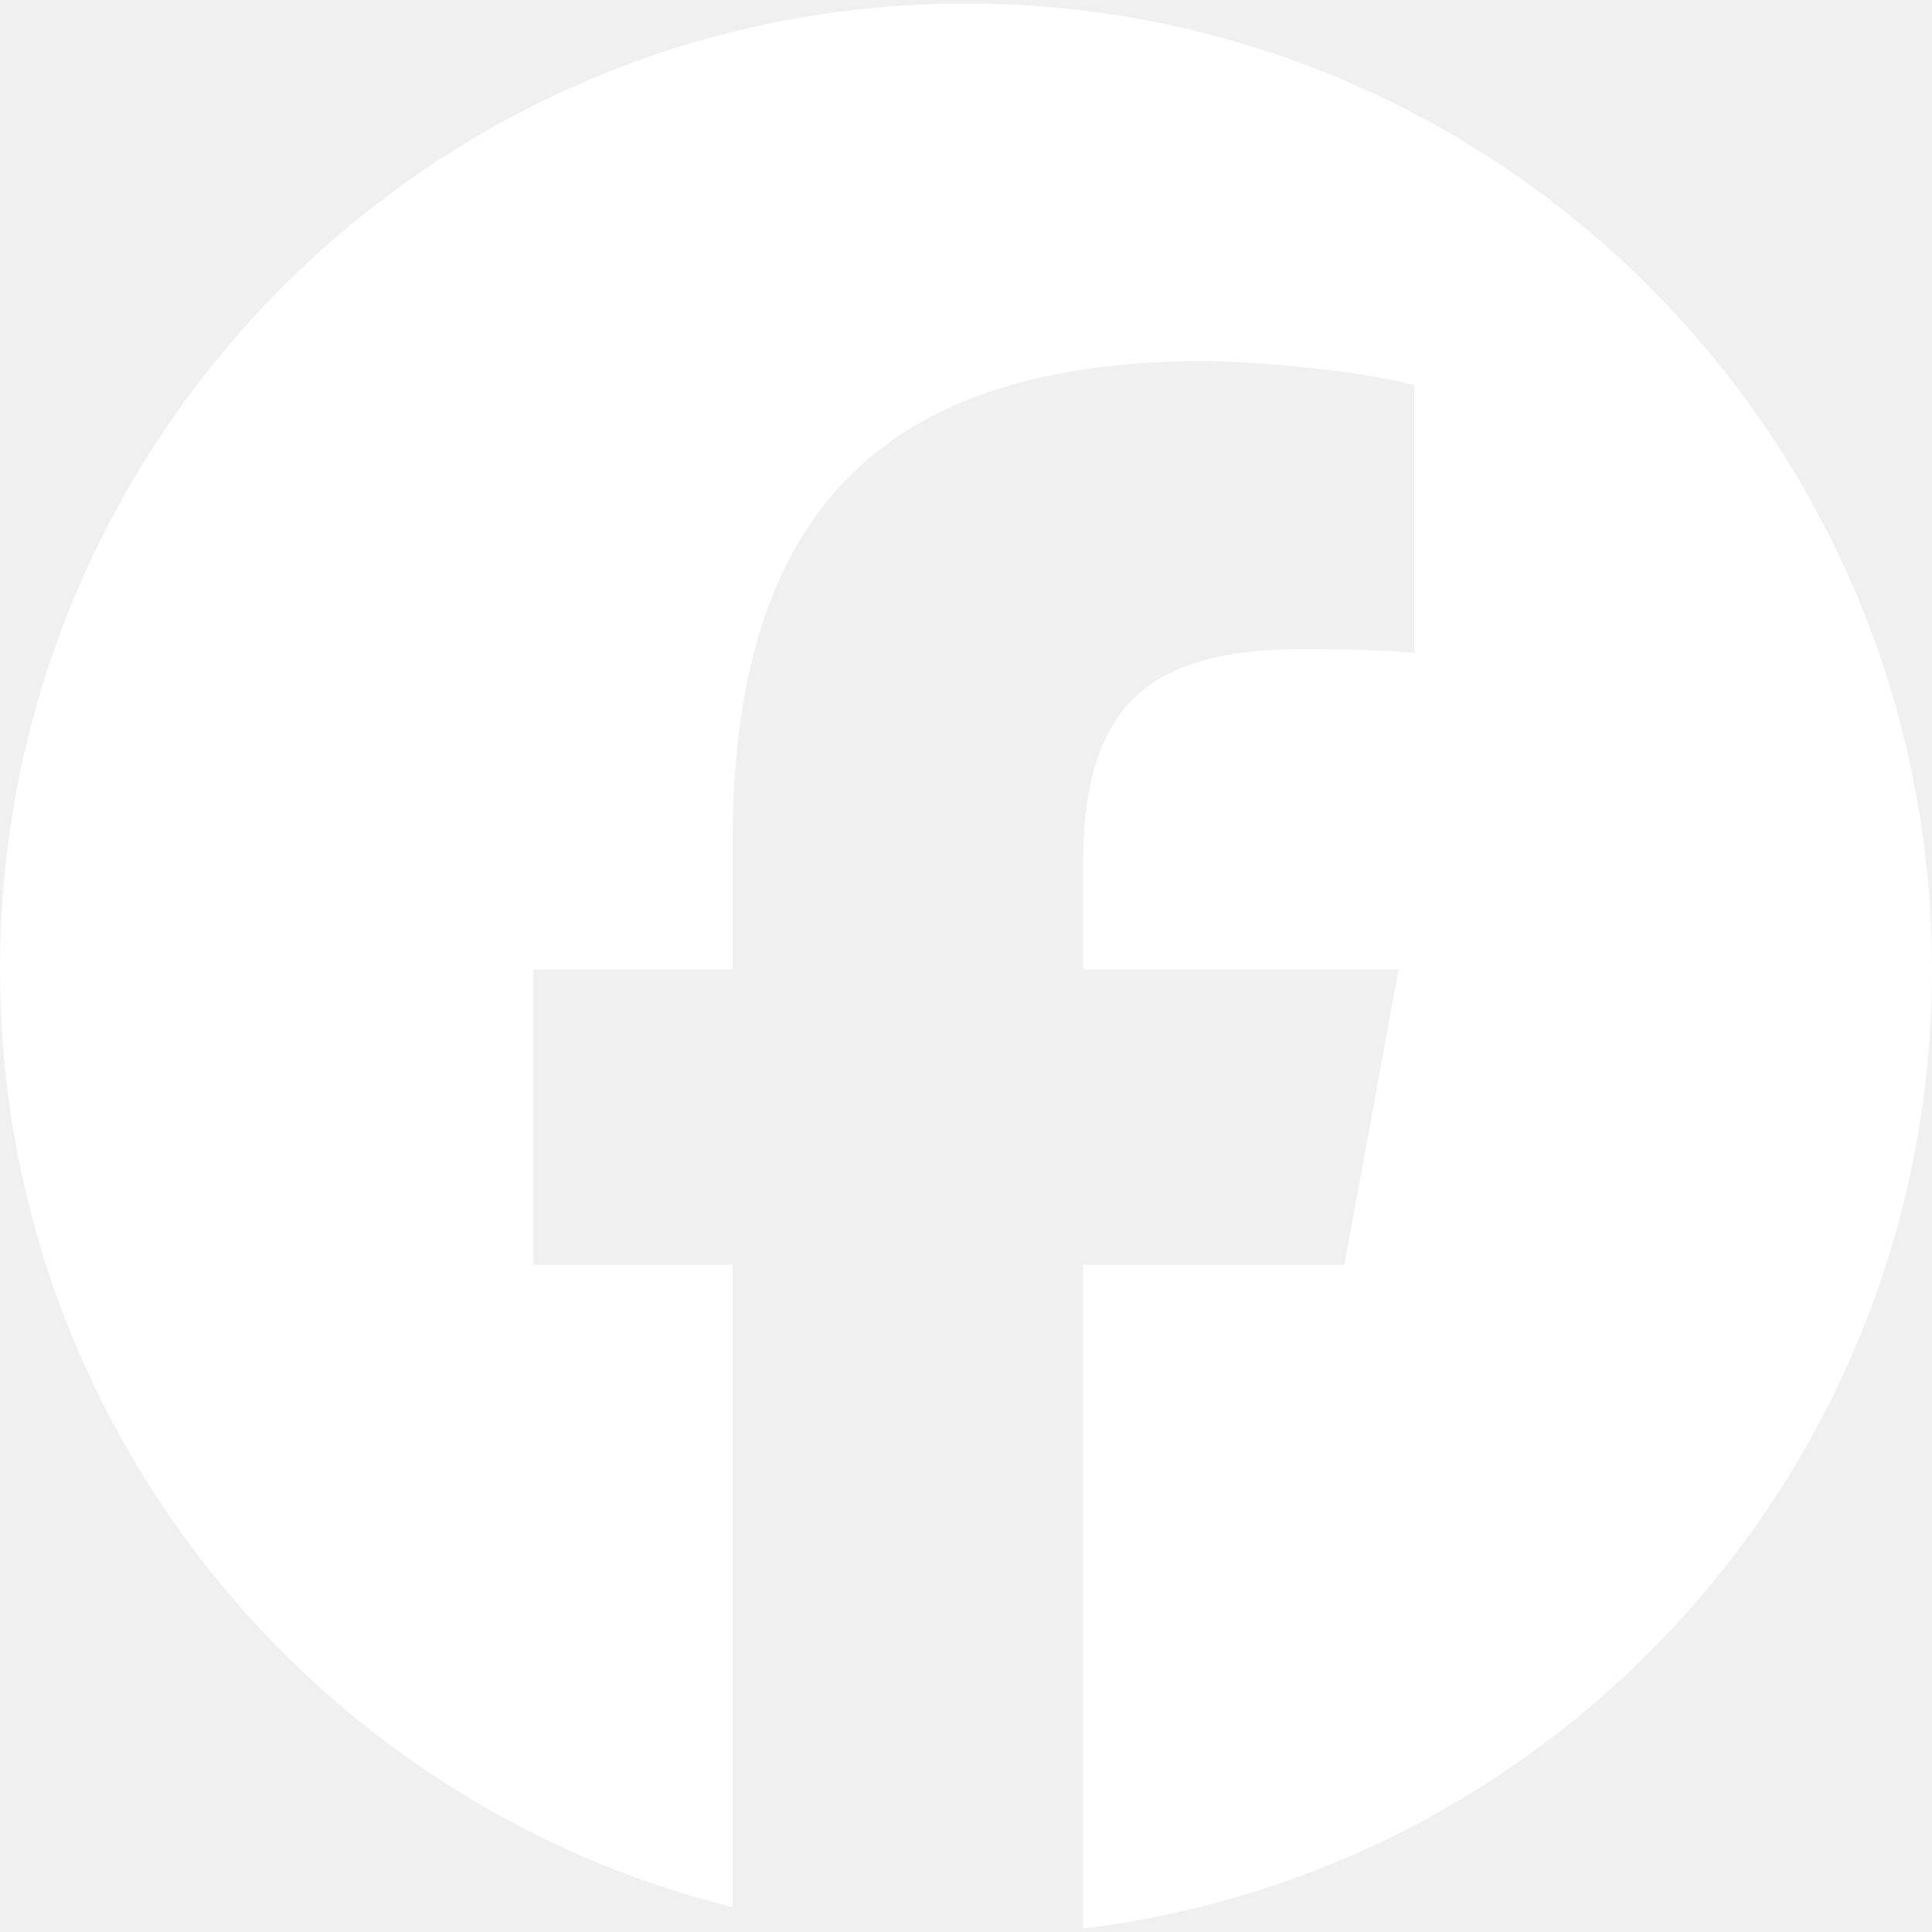
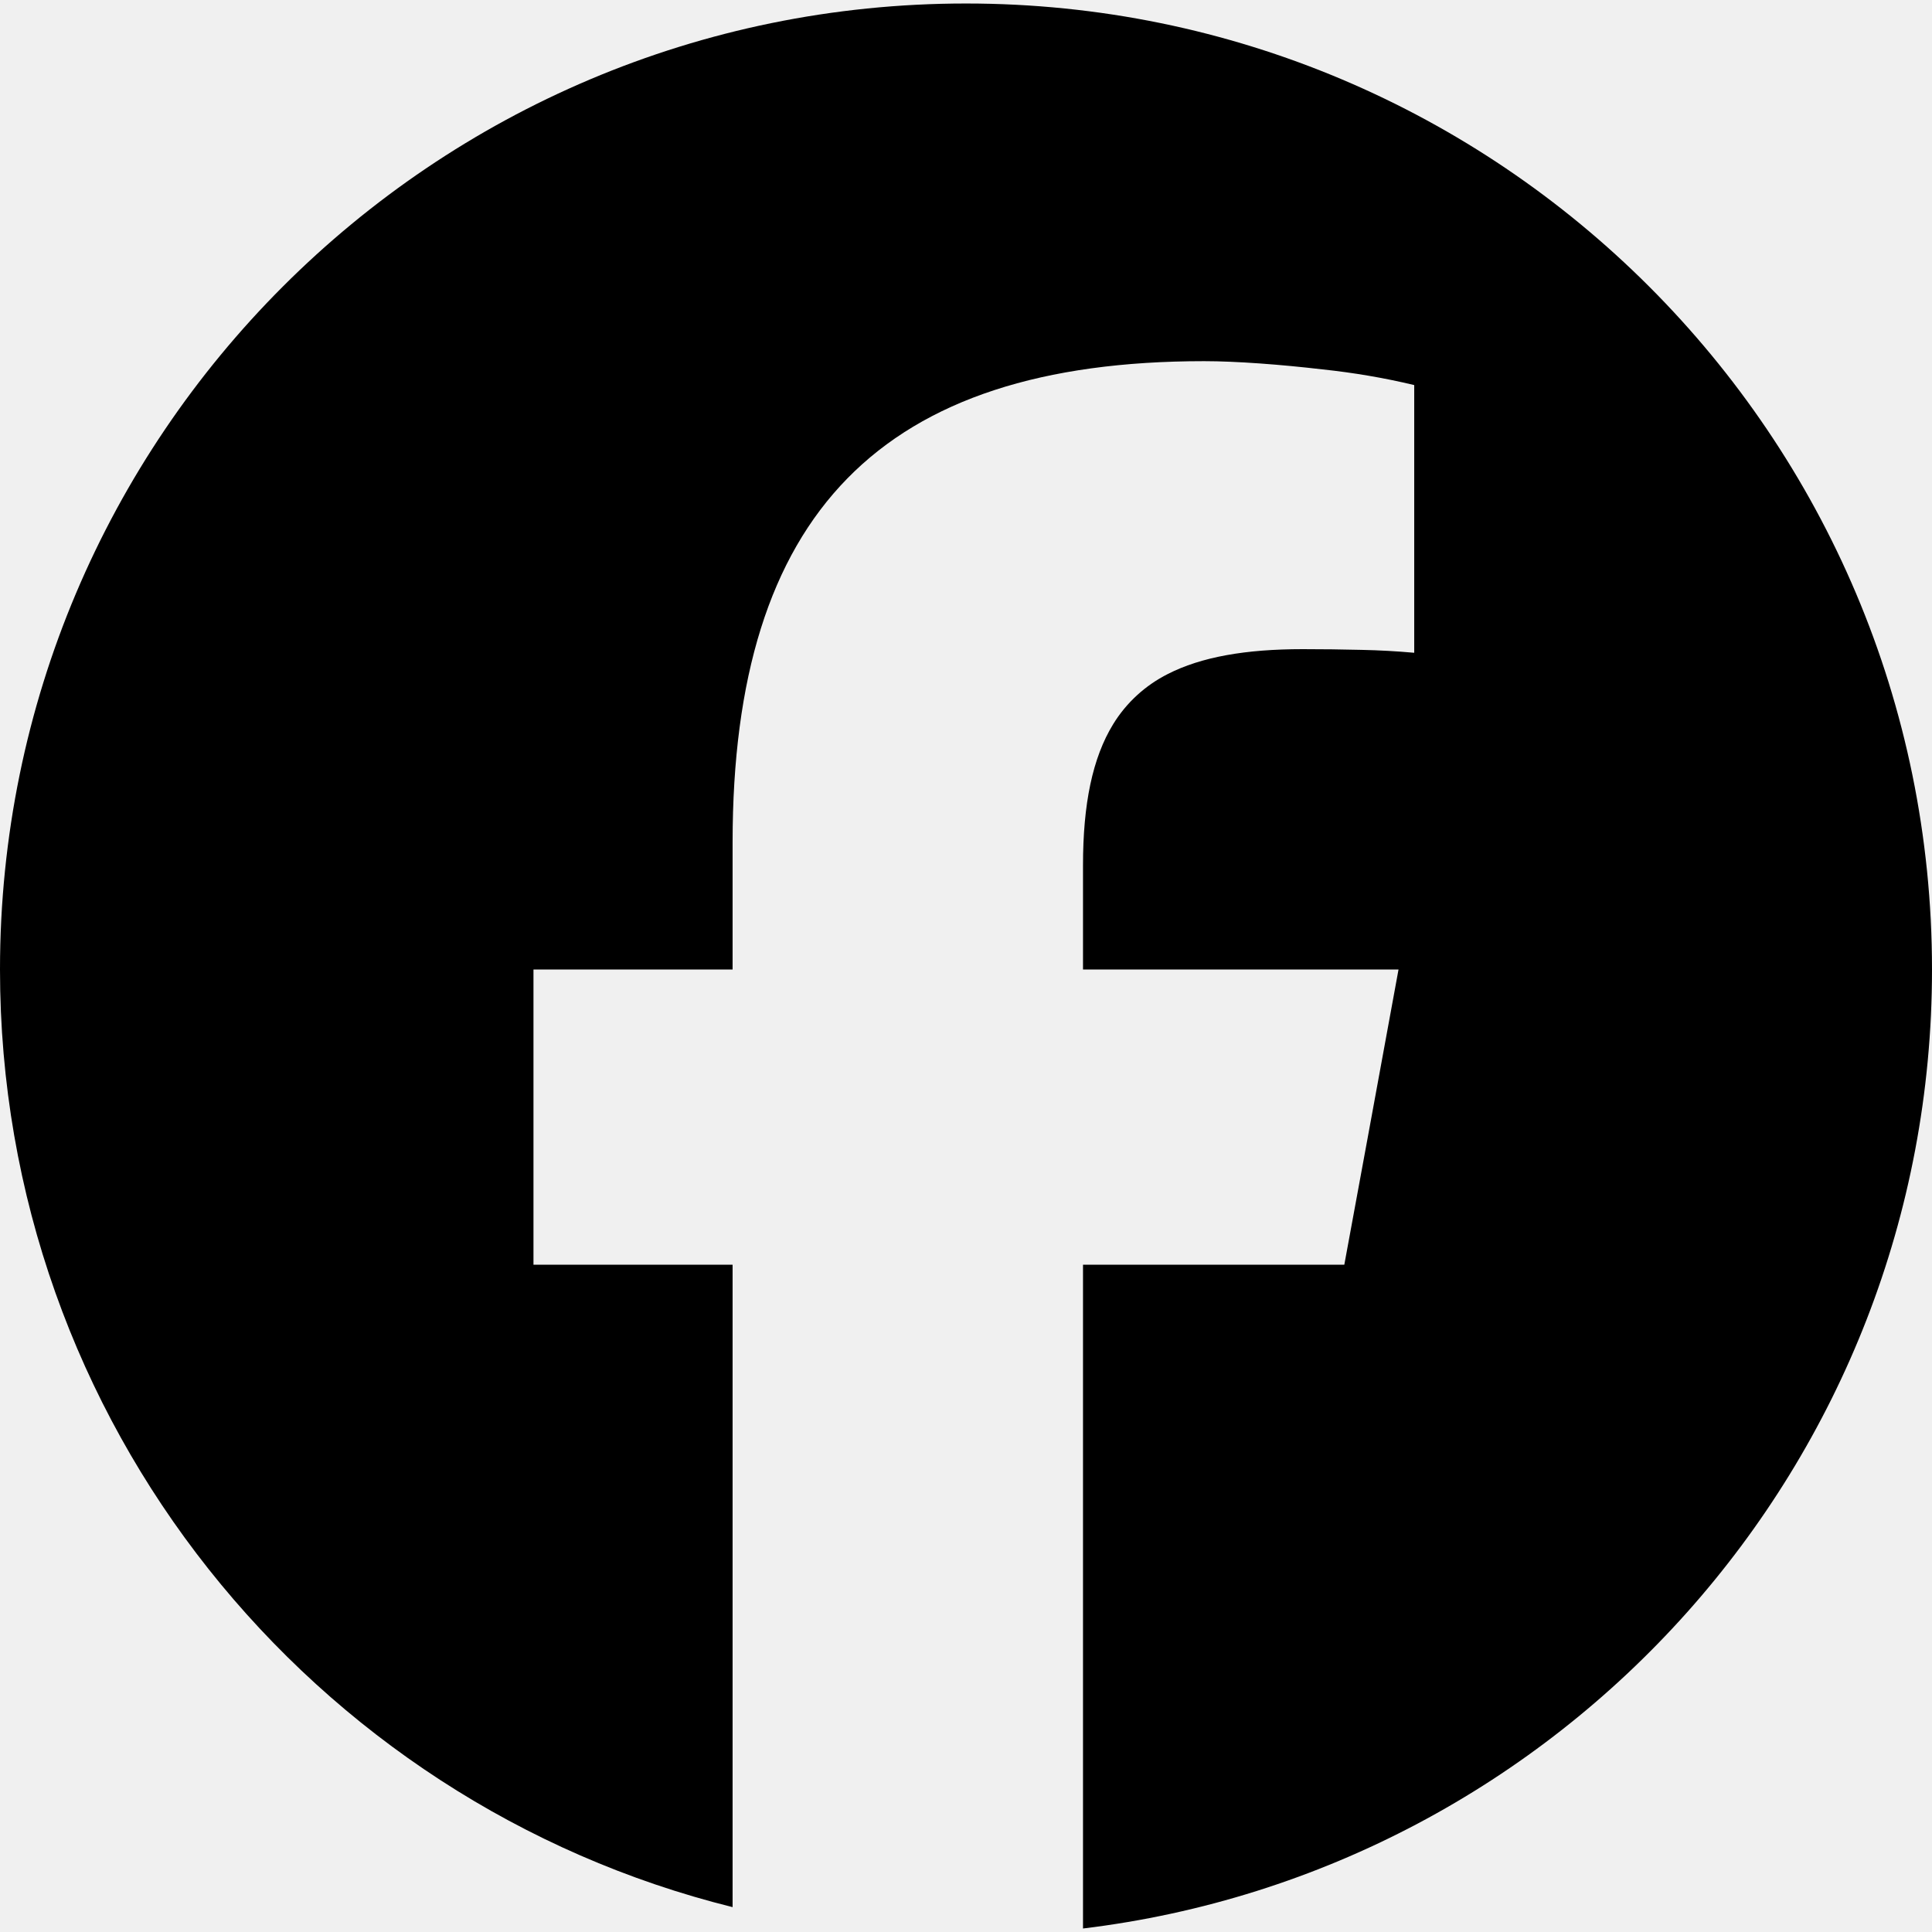
<svg xmlns="http://www.w3.org/2000/svg" width="16" height="16" viewBox="0 0 16 16" fill="none">
  <g clip-path="url(#clip0_1394_1685)">
-     <path d="M6.067 15.794V10.474H4.418V8.029H6.067V6.976C6.067 4.253 7.299 2.991 9.973 2.991C10.24 2.991 10.609 3.019 10.951 3.059C11.207 3.086 11.462 3.129 11.712 3.189V5.406C11.567 5.393 11.422 5.385 11.277 5.382C11.114 5.378 10.951 5.376 10.788 5.376C10.317 5.376 9.949 5.44 9.671 5.582C9.485 5.676 9.328 5.819 9.219 5.997C9.047 6.277 8.969 6.66 8.969 7.165V8.029H11.582L11.325 9.431L11.133 10.474H8.969V15.971C12.931 15.492 16 12.119 16 8.029C16 3.611 12.418 0.029 8 0.029C3.582 0.029 0 3.611 0 8.029C0 11.781 2.583 14.929 6.067 15.794Z" fill="white" />
+     <path d="M6.067 15.794V10.474H4.418V8.029H6.067V6.976C6.067 4.253 7.299 2.991 9.973 2.991C10.24 2.991 10.609 3.019 10.951 3.059C11.207 3.086 11.462 3.129 11.712 3.189V5.406C11.567 5.393 11.422 5.385 11.277 5.382C11.114 5.378 10.951 5.376 10.788 5.376C10.317 5.376 9.949 5.44 9.671 5.582C9.485 5.676 9.328 5.819 9.219 5.997C9.047 6.277 8.969 6.66 8.969 7.165V8.029H11.582L11.325 9.431L11.133 10.474H8.969V15.971C12.931 15.492 16 12.119 16 8.029C16 3.611 12.418 0.029 8 0.029C3.582 0.029 0 3.611 0 8.029C0 11.781 2.583 14.929 6.067 15.794Z" fill="currentColor" />
  </g>
  <defs>
    <clipPath id="clip0_1394_1685">
-       <rect width="16" height="16" fill="white" />
+       <rect width="16" height="16" fill="currentColor" />
    </clipPath>
  </defs>
</svg>
